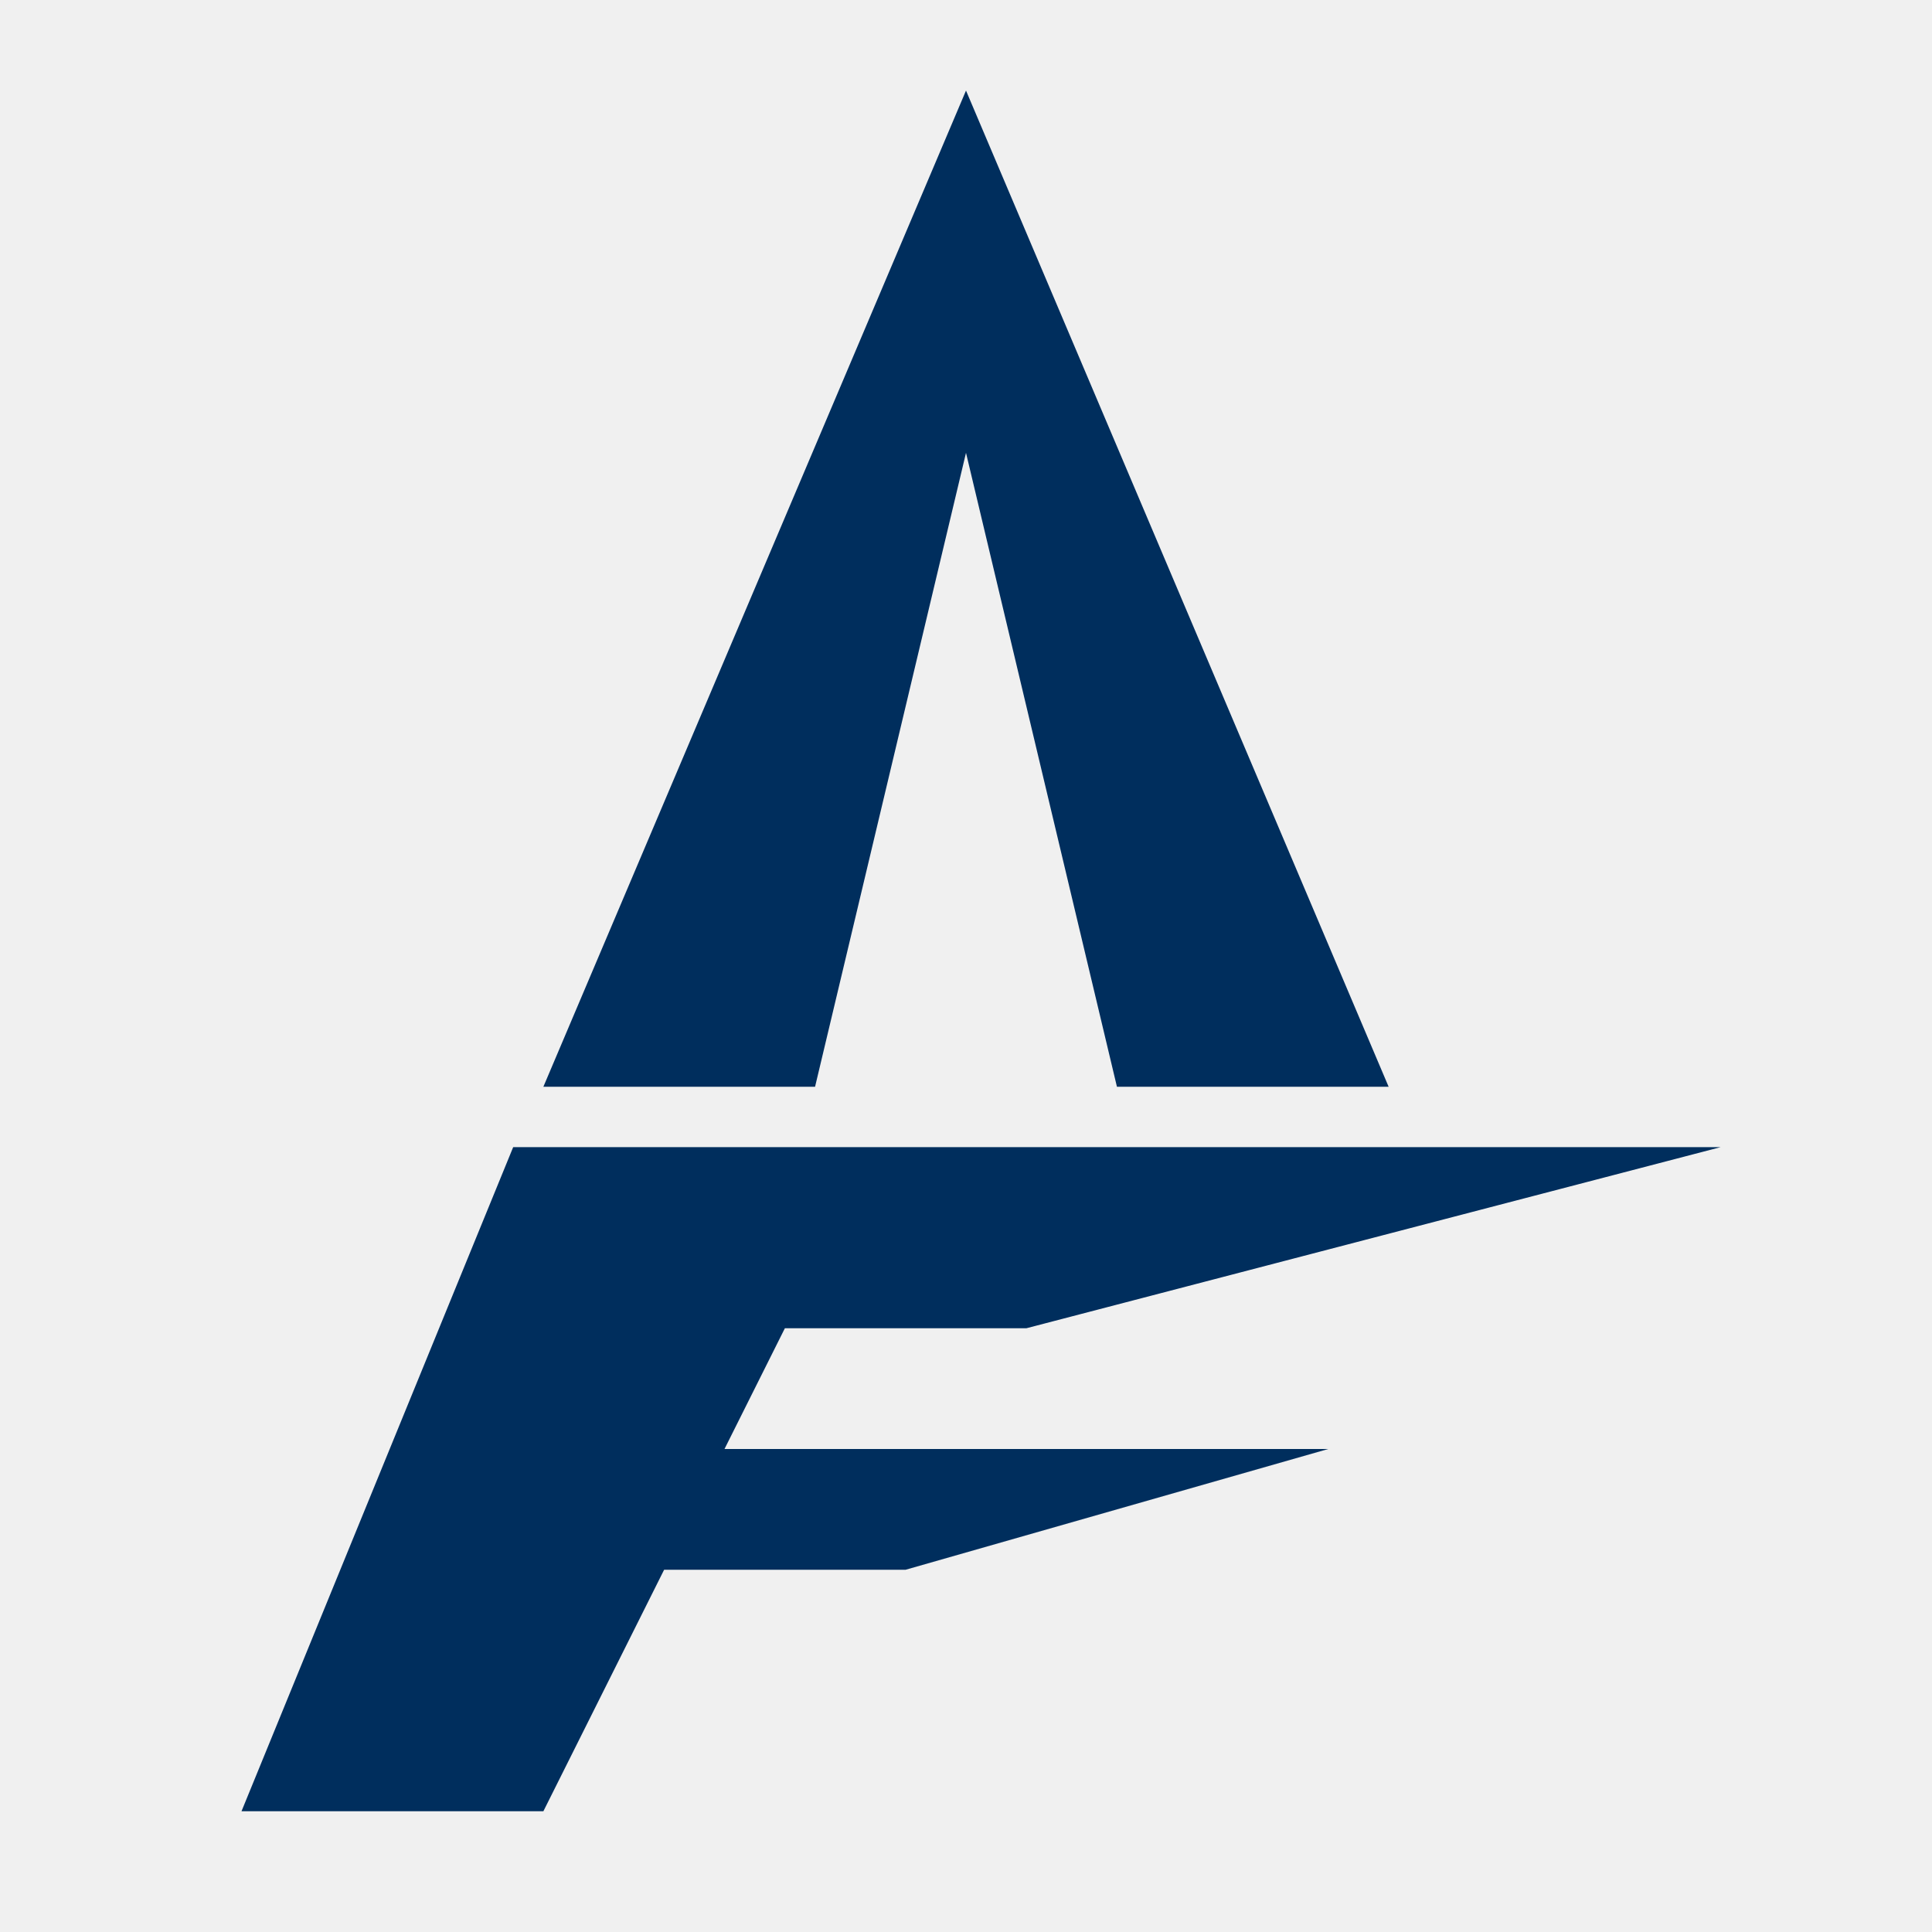
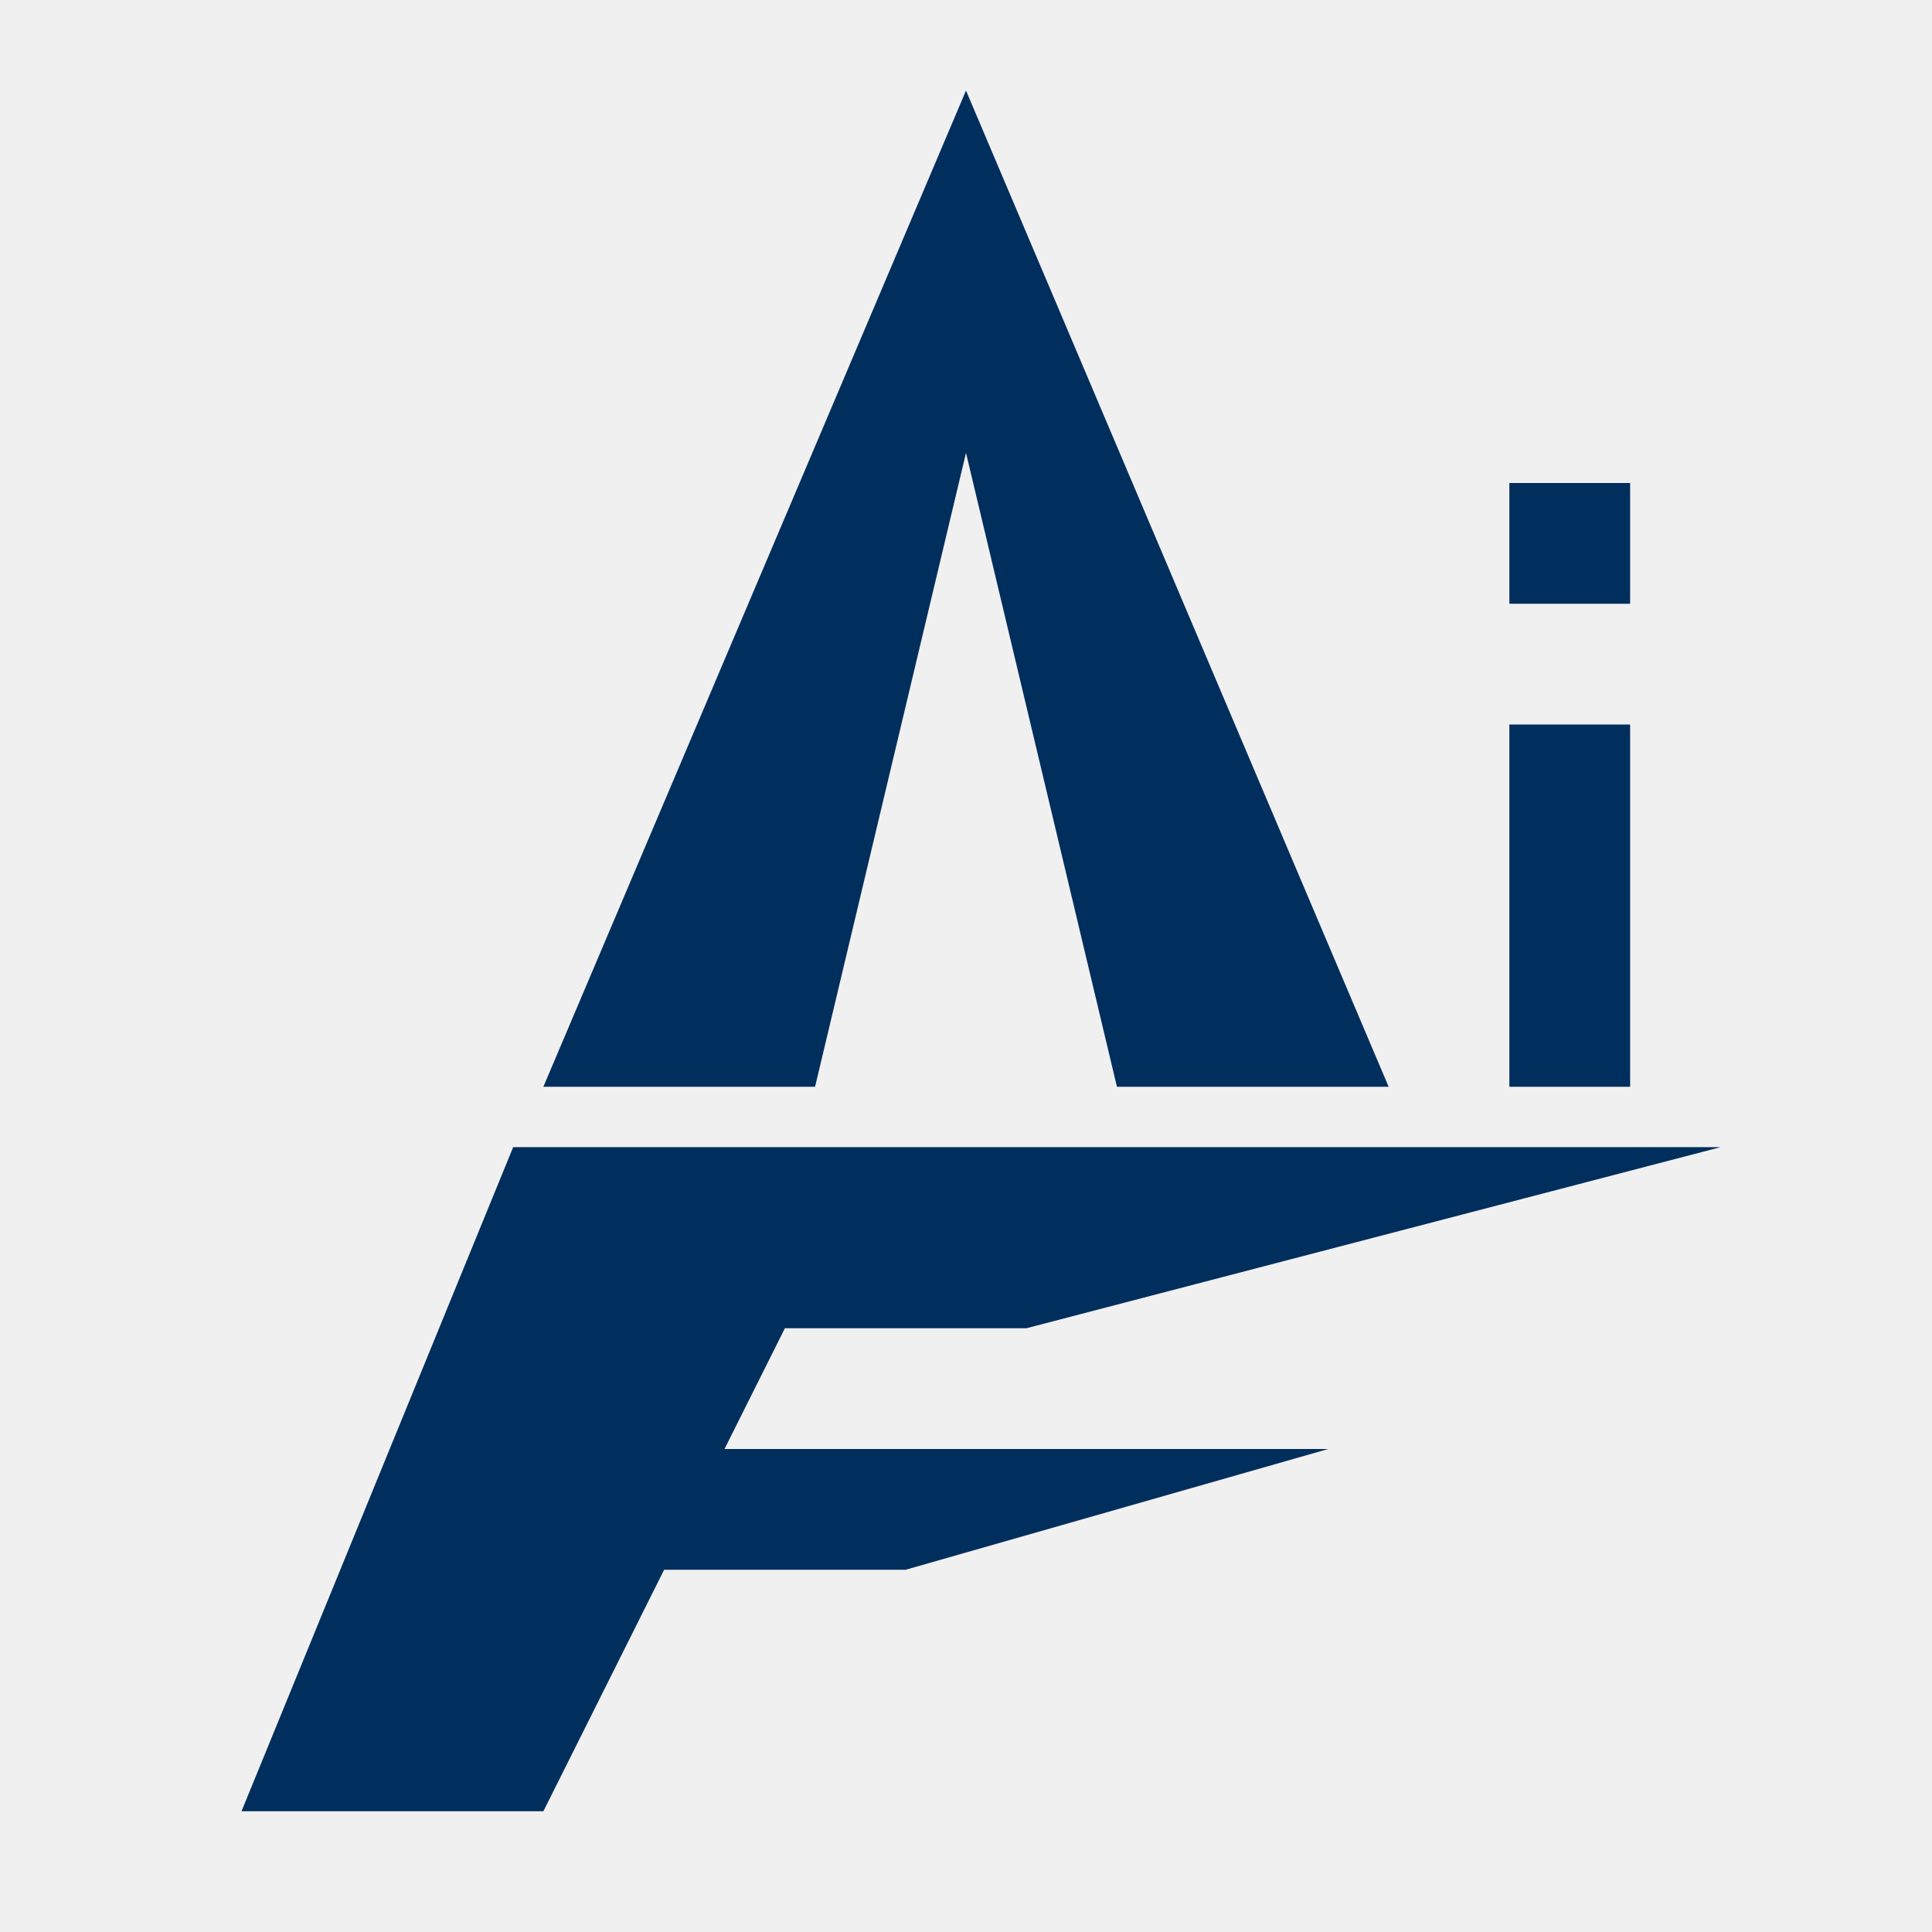
<svg xmlns="http://www.w3.org/2000/svg" viewBox="0 0 32 32">
  <style>path{fill:#002E5D}@media (prefers-color-scheme:dark){path{fill:#FFFFFF}}</style>
-   <path d="M16 1.5L23 18L18.5 18L16 7.5L13.5 18L9 18ZM8.5 19L28.5 19L17 22L13 22L12 24L22 24L15 26L11 26L9 30L4 30Z" />
+   <path d="M16 1.5L23 18L18.5 18L16 7.5L13.5 18L9 18ZM8.5 19L28.5 19L17 22L13 22L12 24L22 24L15 26L11 26L9 30L4 30ZM25 12H27V18H25ZM25 8H27V10H25Z" />
</svg>
